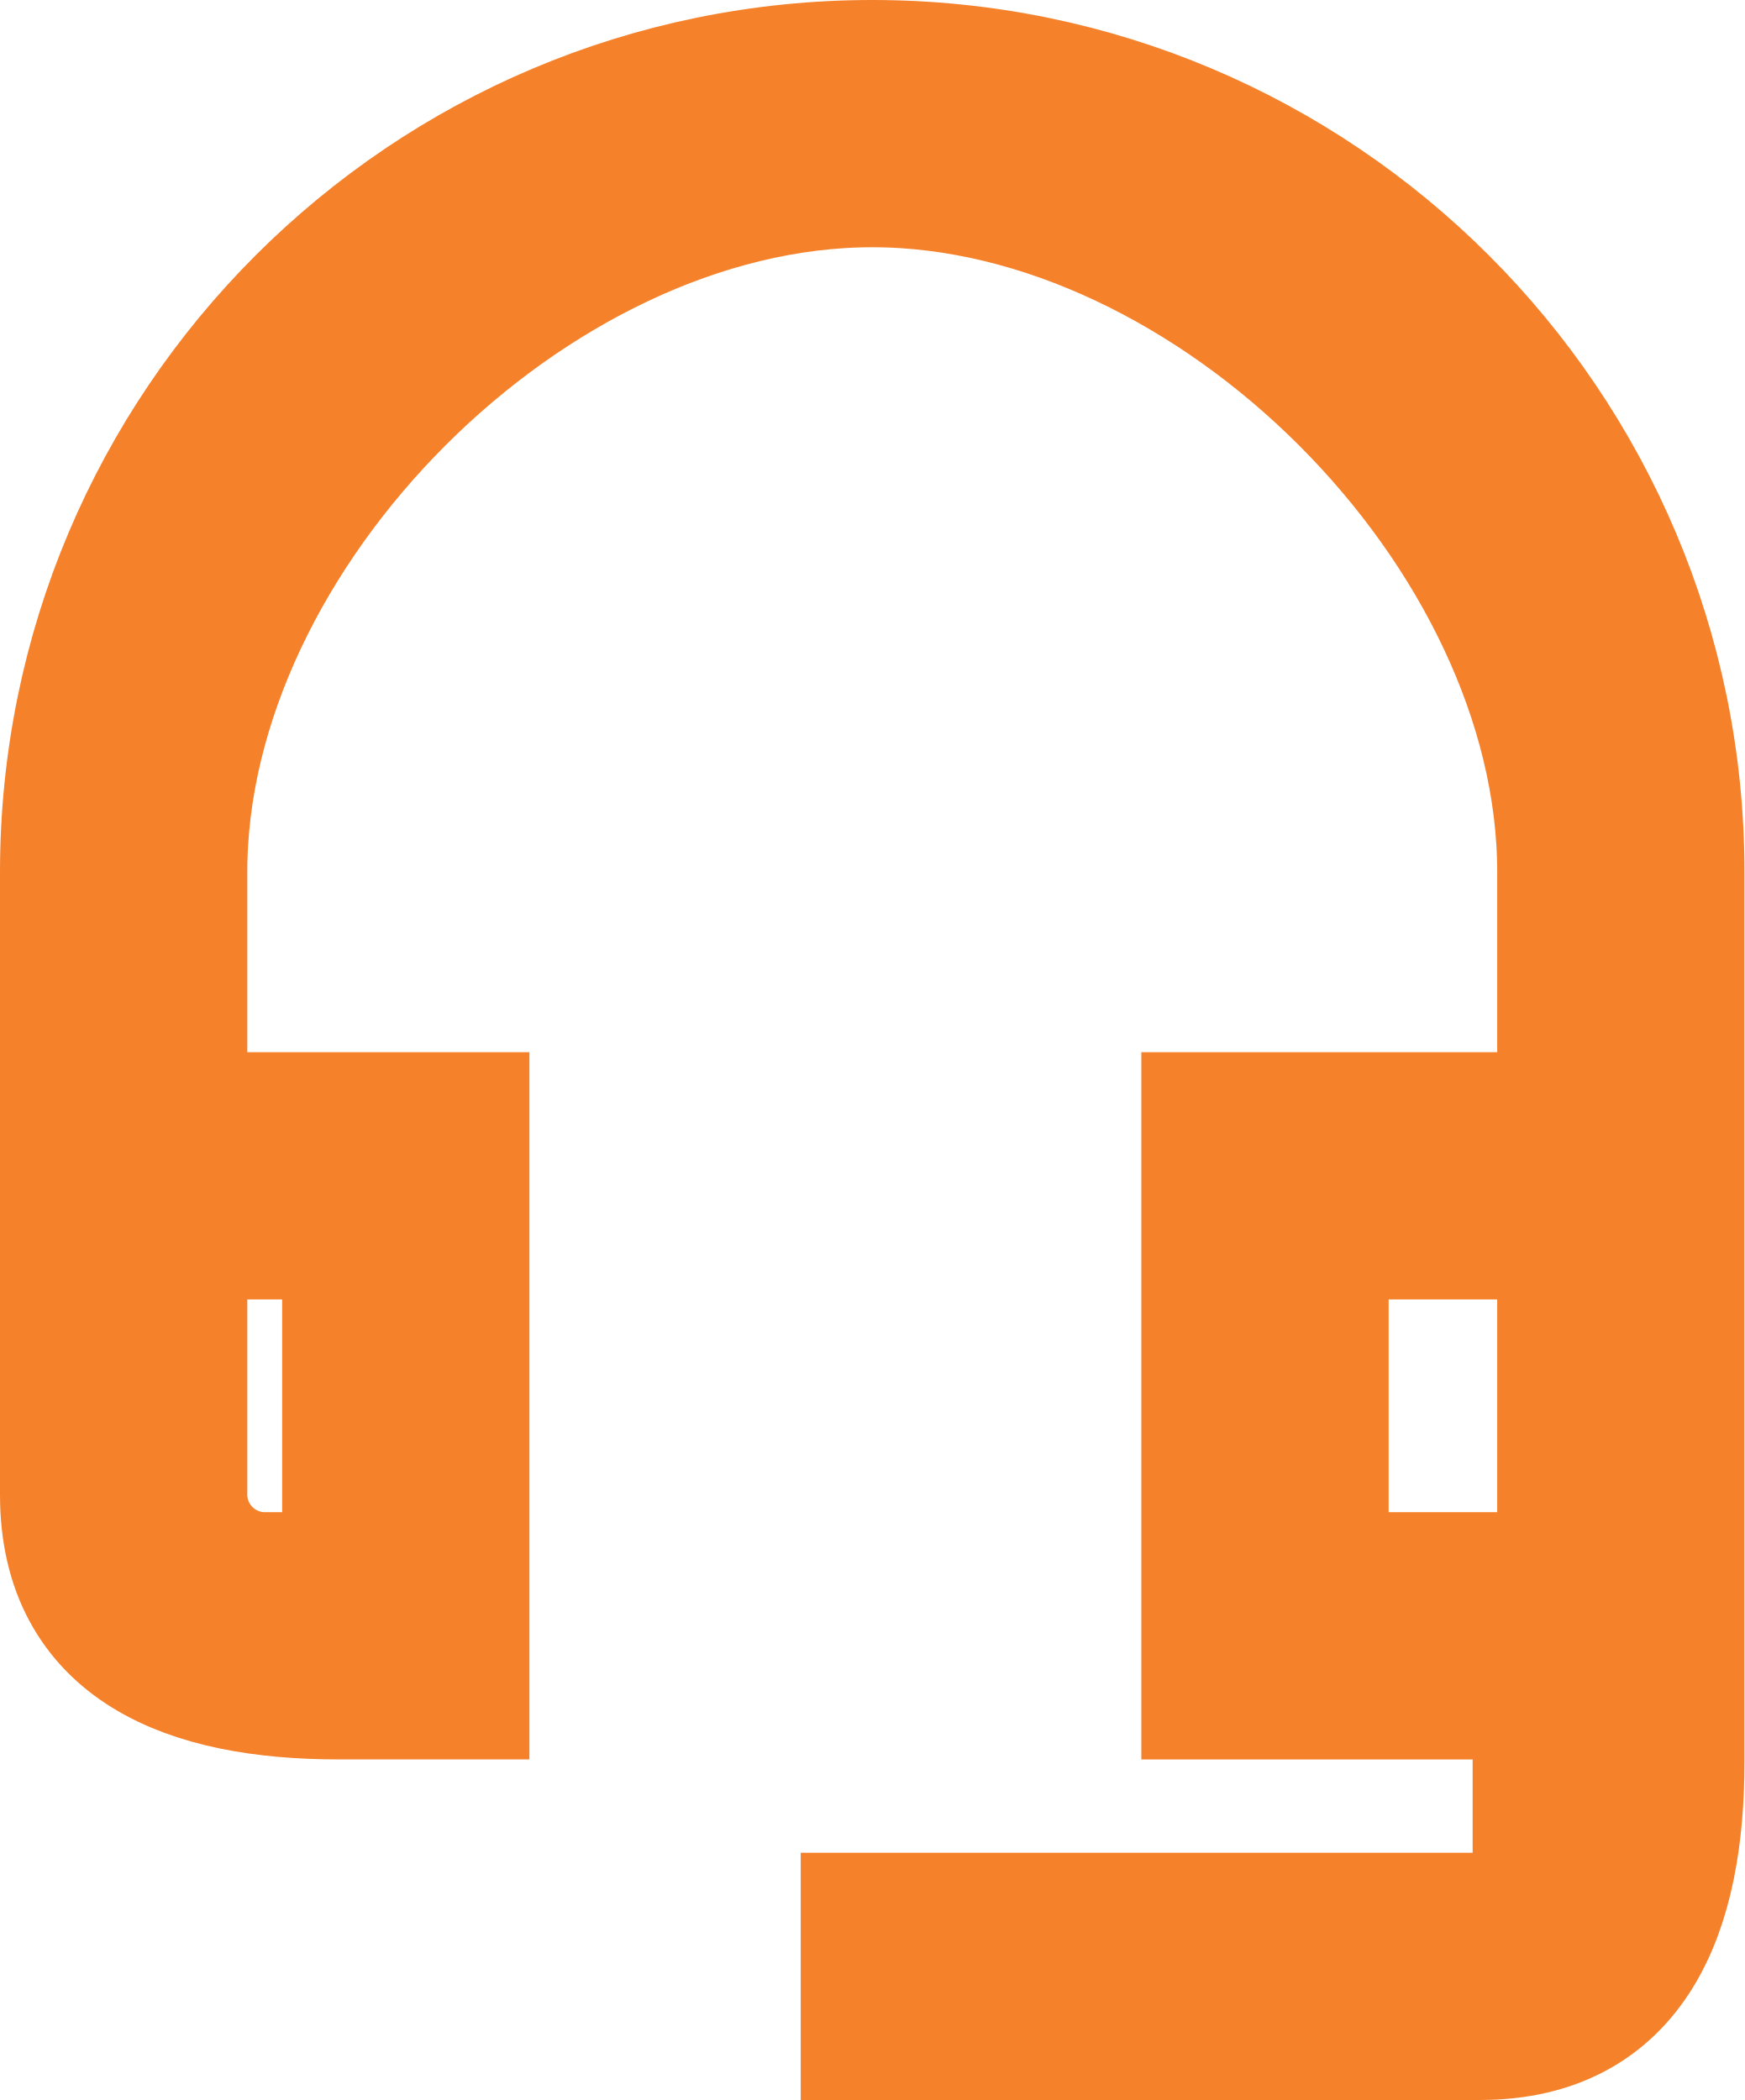
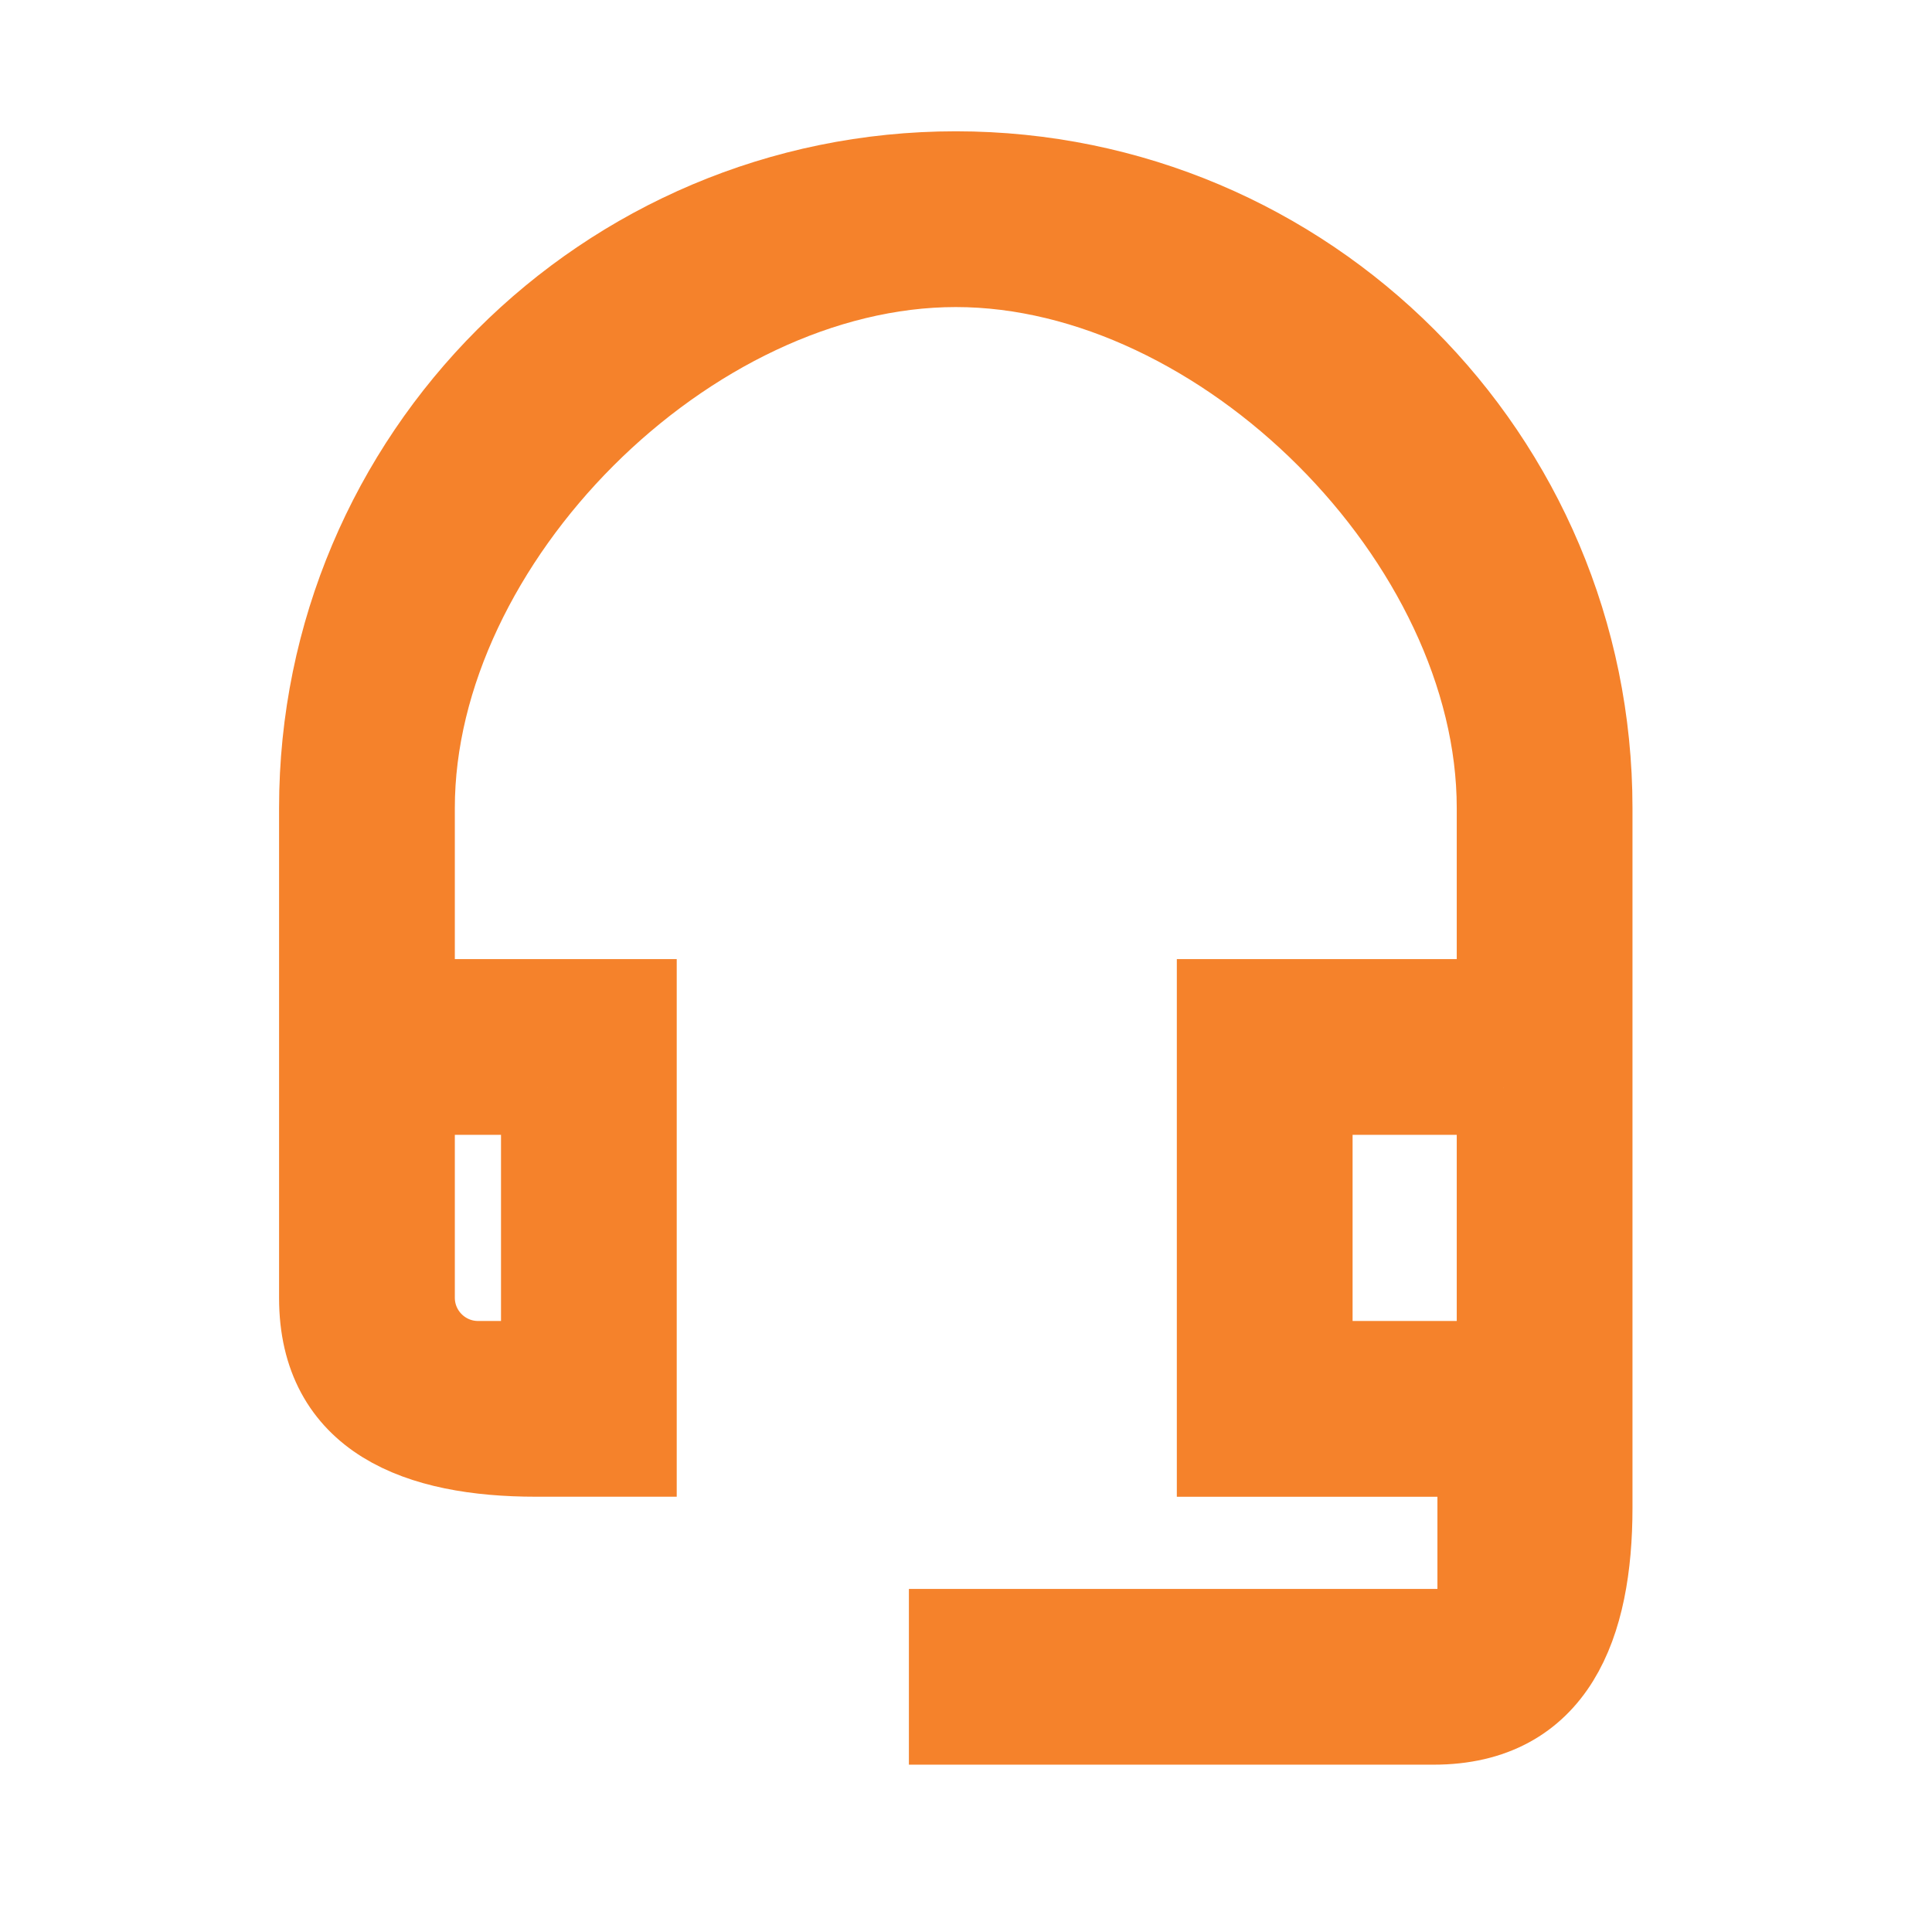
- <svg xmlns="http://www.w3.org/2000/svg" width="73.156" height="88.079" viewBox="0 0 73.156 88.079">
-   <path id="icon_headset" d="M65.785,49.5V64.425H55.232V49.5H65.785m-50.953,0V64.425H11.1A3.742,3.742,0,0,1,7.37,60.694V49.5h7.462M36.578,1A33.58,33.58,0,0,0,3,34.578V60.694c0,6.193,5,8.1,11.193,8.1H19.2V45.131H7.37V34.578C7.37,20.139,22.139,5.37,36.578,5.37S65.785,20.139,65.785,34.578V45.131H50.862V68.795H64.755v9.914H36.578v4.37H62.054c6.193,0,8.1-5,8.1-11.193V34.578A33.58,33.58,0,0,0,36.578,1Z" transform="translate(0 2)" fill="#f5822b" stroke="#f5822b" stroke-width="6" />
+ <svg xmlns="http://www.w3.org/2000/svg" width="103" height="103" viewBox="0 0 103 103">
+   <g id="icon_headset" transform="translate(-3881 -68)">
+     <path id="icon_headset-2" data-name="icon_headset" d="M65.785,49.5V64.425H55.232V49.5H65.785m-50.953,0V64.425H11.1A3.742,3.742,0,0,1,7.37,60.694V49.5h7.462M36.578,1A33.58,33.58,0,0,0,3,34.578V60.694c0,6.193,5,8.1,11.193,8.1H19.2V45.131H7.37V34.578C7.37,20.139,22.139,5.37,36.578,5.37S65.785,20.139,65.785,34.578V45.131H50.862V68.795H64.755v9.914H36.578v4.37H62.054c6.193,0,8.1-5,8.1-11.193V34.578A33.58,33.58,0,0,0,36.578,1Z" transform="translate(3895.378 76.5)" fill="#f5822b" stroke="#f5822b" stroke-width="5" />
+     <rect id="Retângulo_1966" data-name="Retângulo 1966" width="103" height="103" transform="translate(3881 68)" fill="none" />
+   </g>
</svg>
